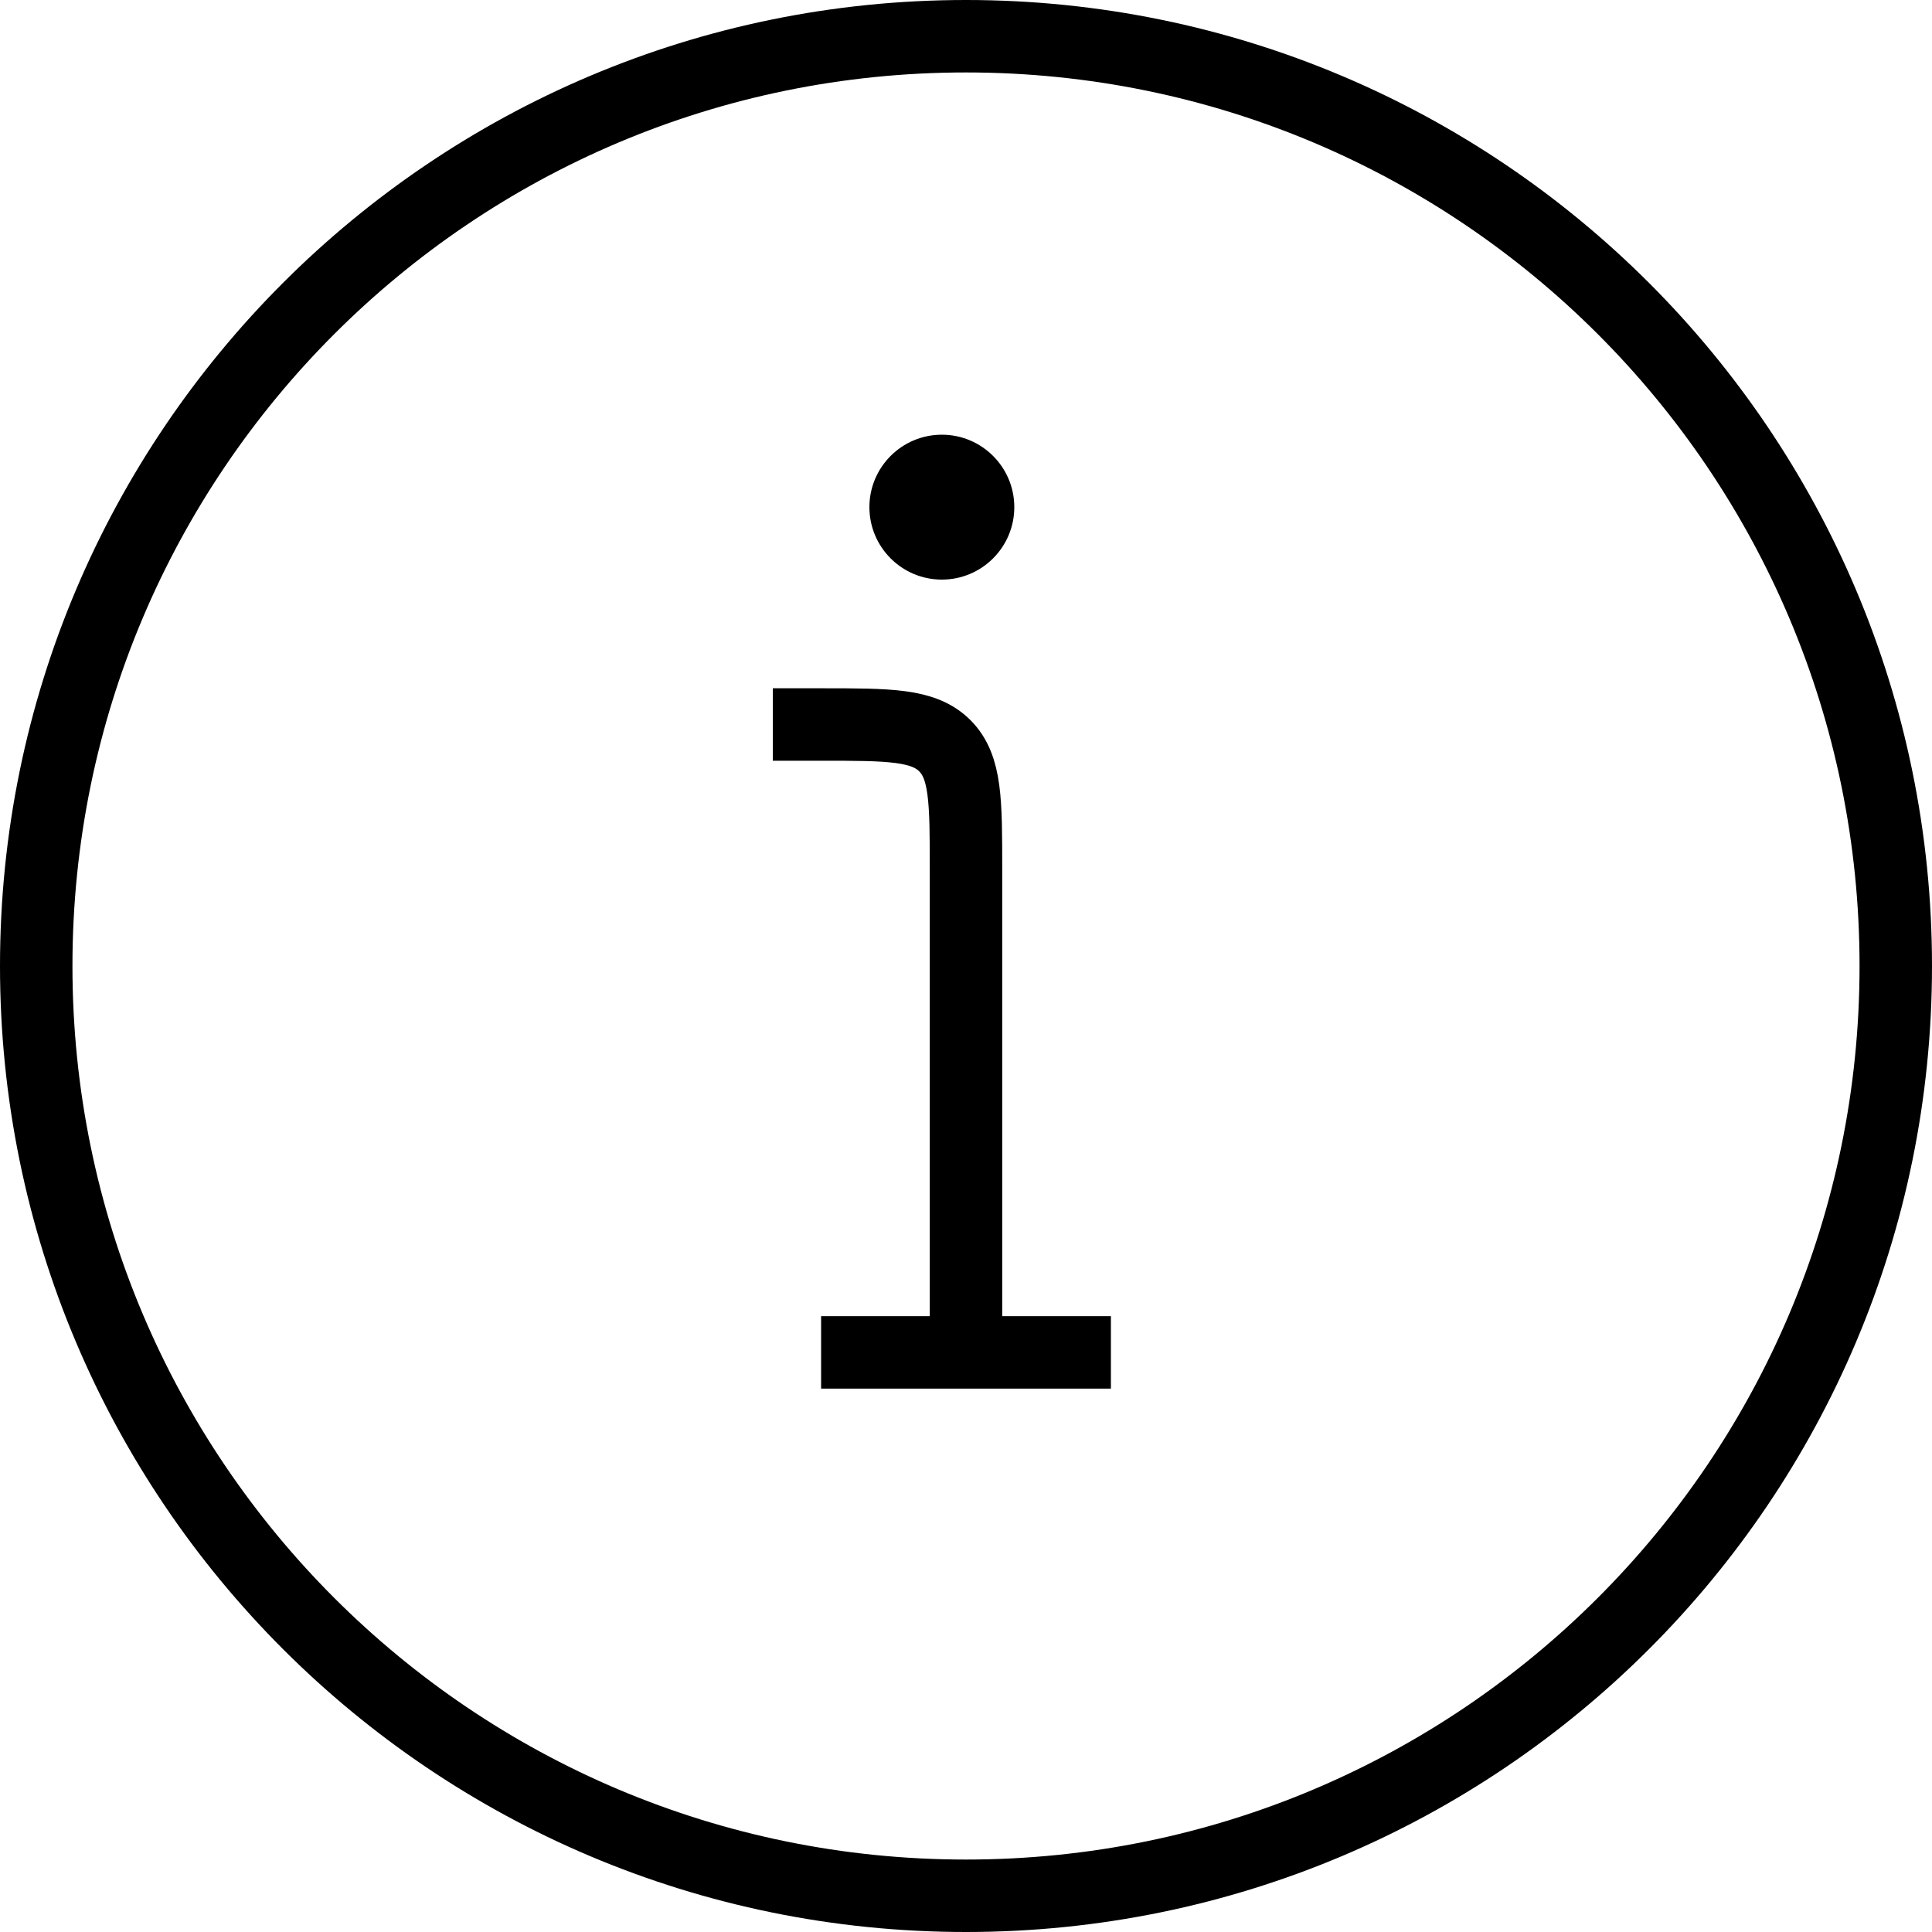
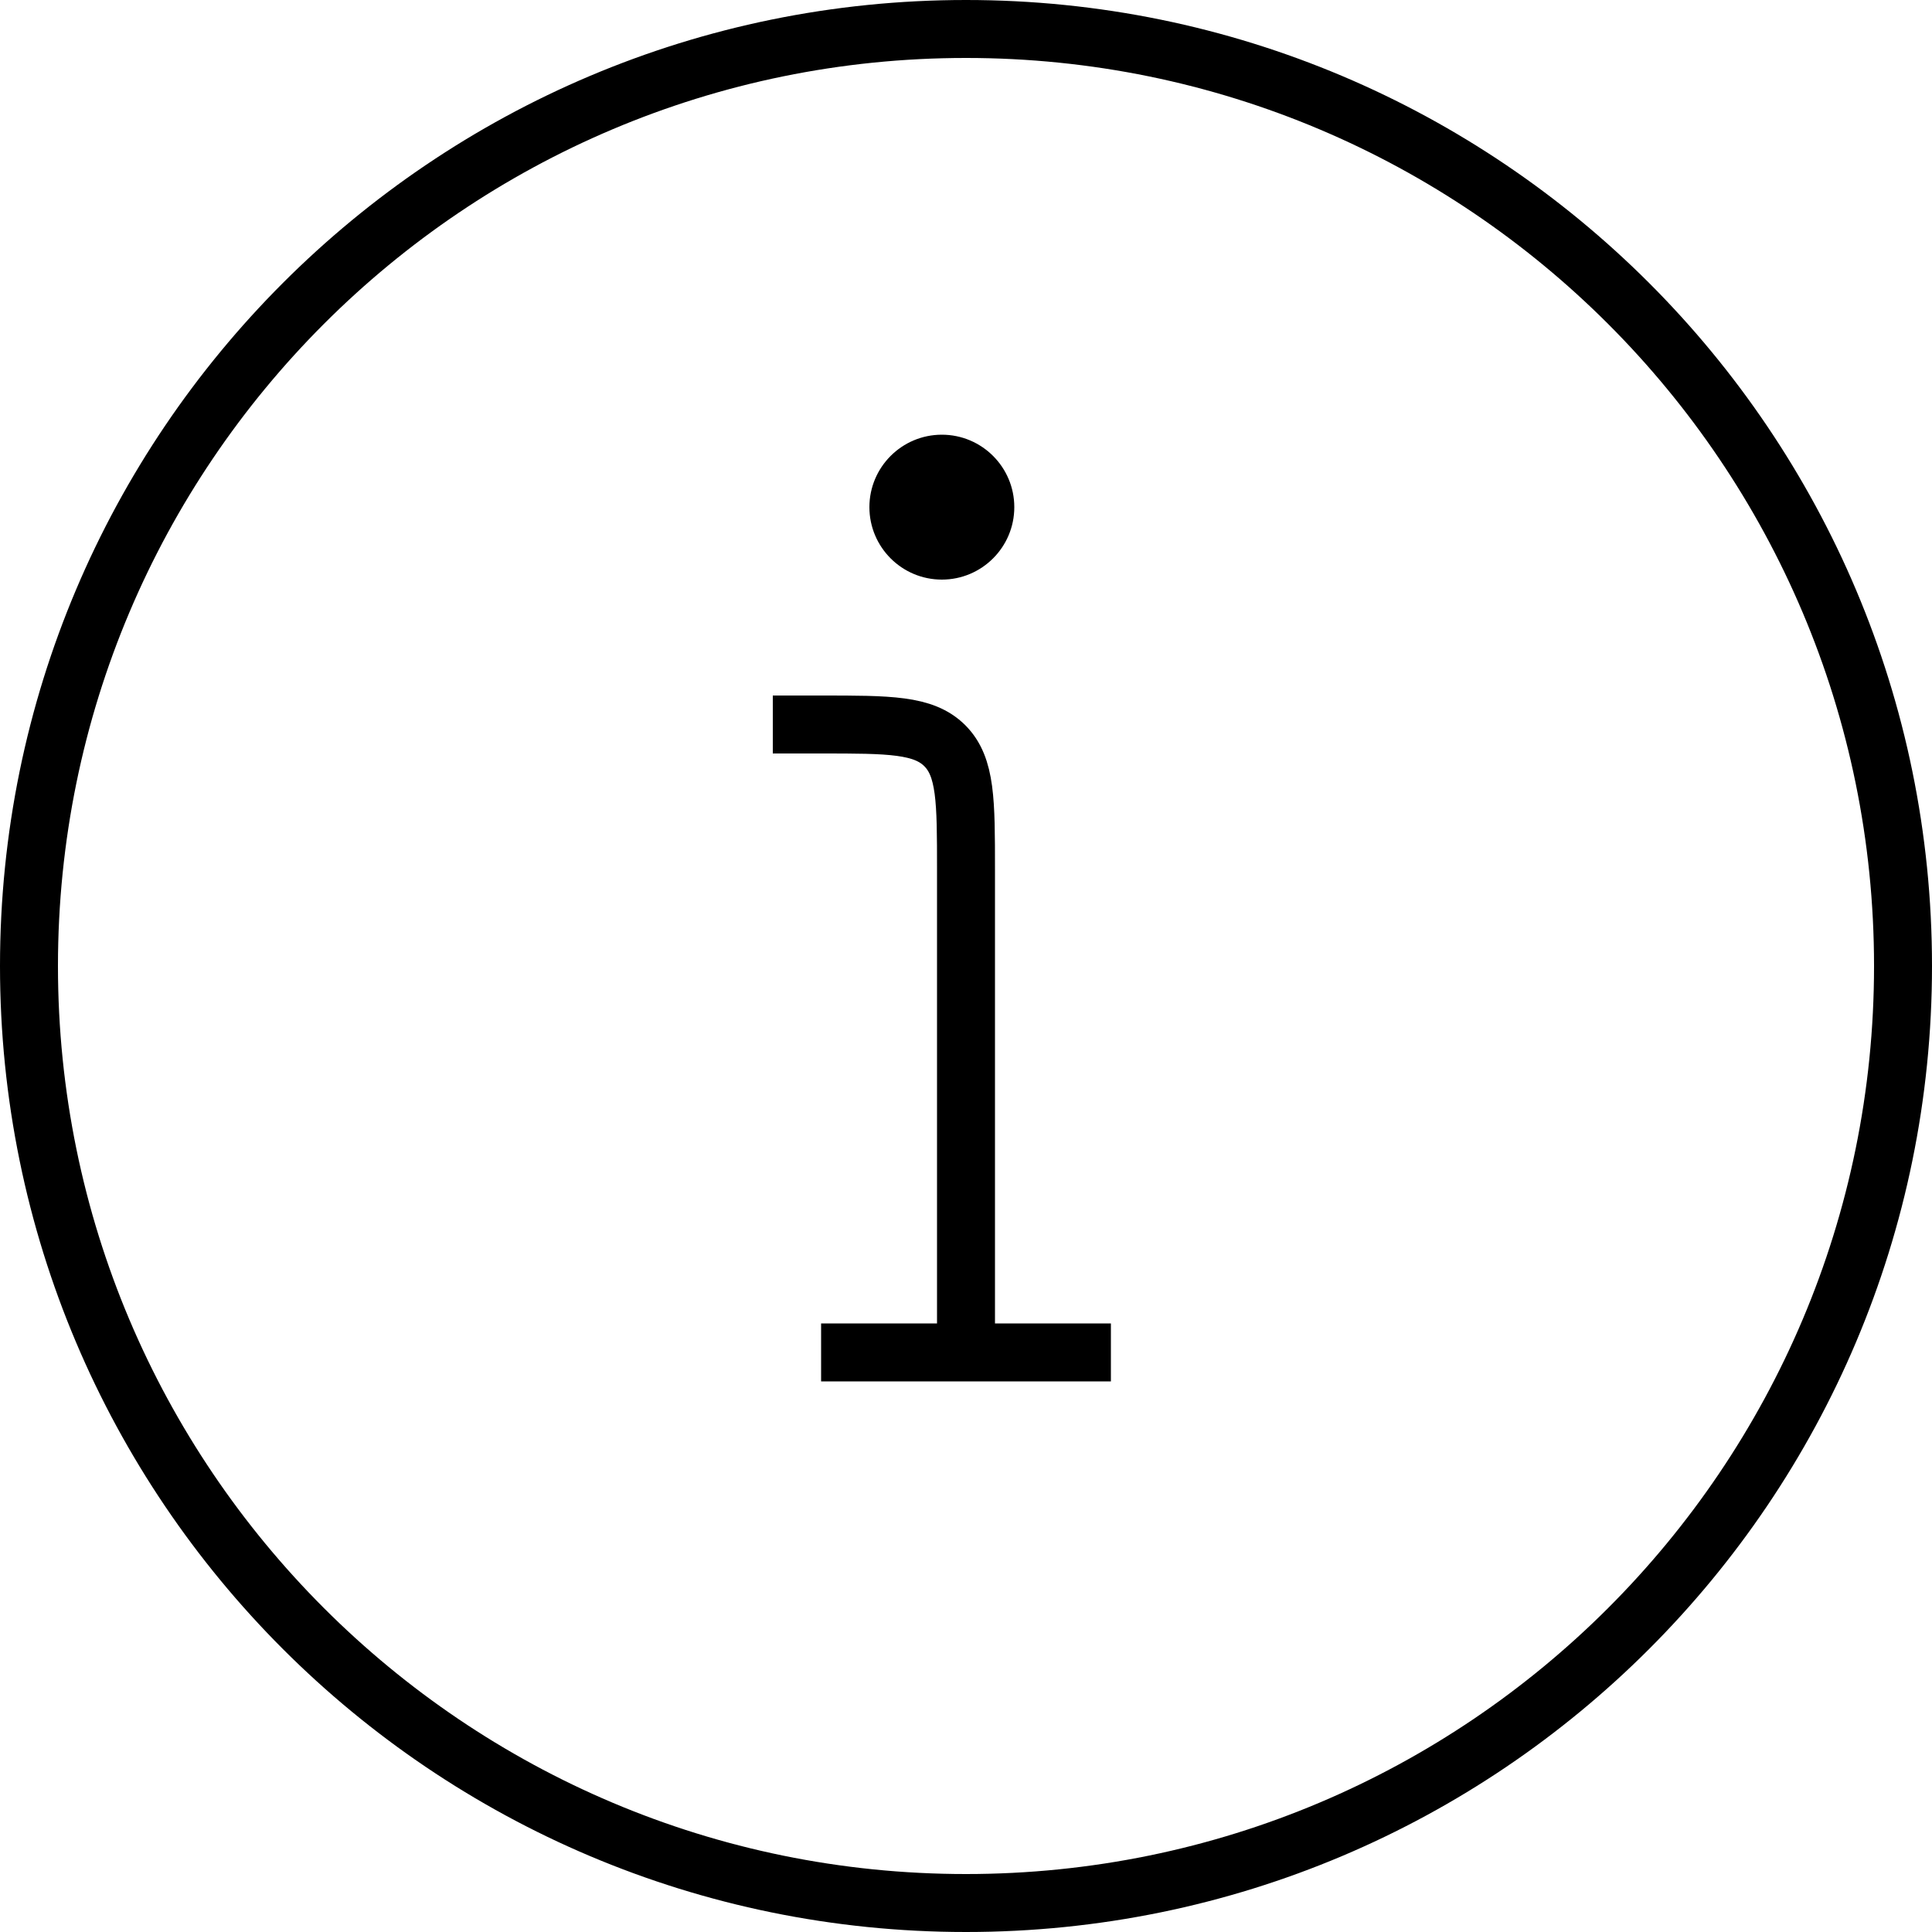
- <svg xmlns="http://www.w3.org/2000/svg" viewBox="0 0 40 40" fill="none">
-   <circle cx="20" cy="20" r="19.25" transform="rotate(-180 20 20)" stroke="black" stroke-width="1.5" />
+ <svg xmlns="http://www.w3.org/2000/svg" width="40" height="40" viewBox="0 0 40 40" fill="none">
+   <circle cx="20" cy="20" r="19.4" transform="rotate(-180 20 20)" stroke="black" stroke-width="1.2" />
  <path d="M21 10.5C21 11.328 20.328 12 19.5 12C18.672 12 18 11.328 18 10.5C18 9.672 18.672 9 19.5 9C20.328 9 21 9.672 21 10.5Z" fill="black" />
-   <path d="M20 28V18C20 16.586 20 15.879 19.561 15.439C19.121 15 18.414 15 17 15H16M20 28H23M20 28H17" stroke="black" stroke-width="1.5" />
+   <path d="M20 28V18C20 16.586 20 15.879 19.561 15.439C19.121 15 18.414 15 17 15H16M20 28H23M20 28H17" stroke="black" stroke-width="1.2" />
</svg>
